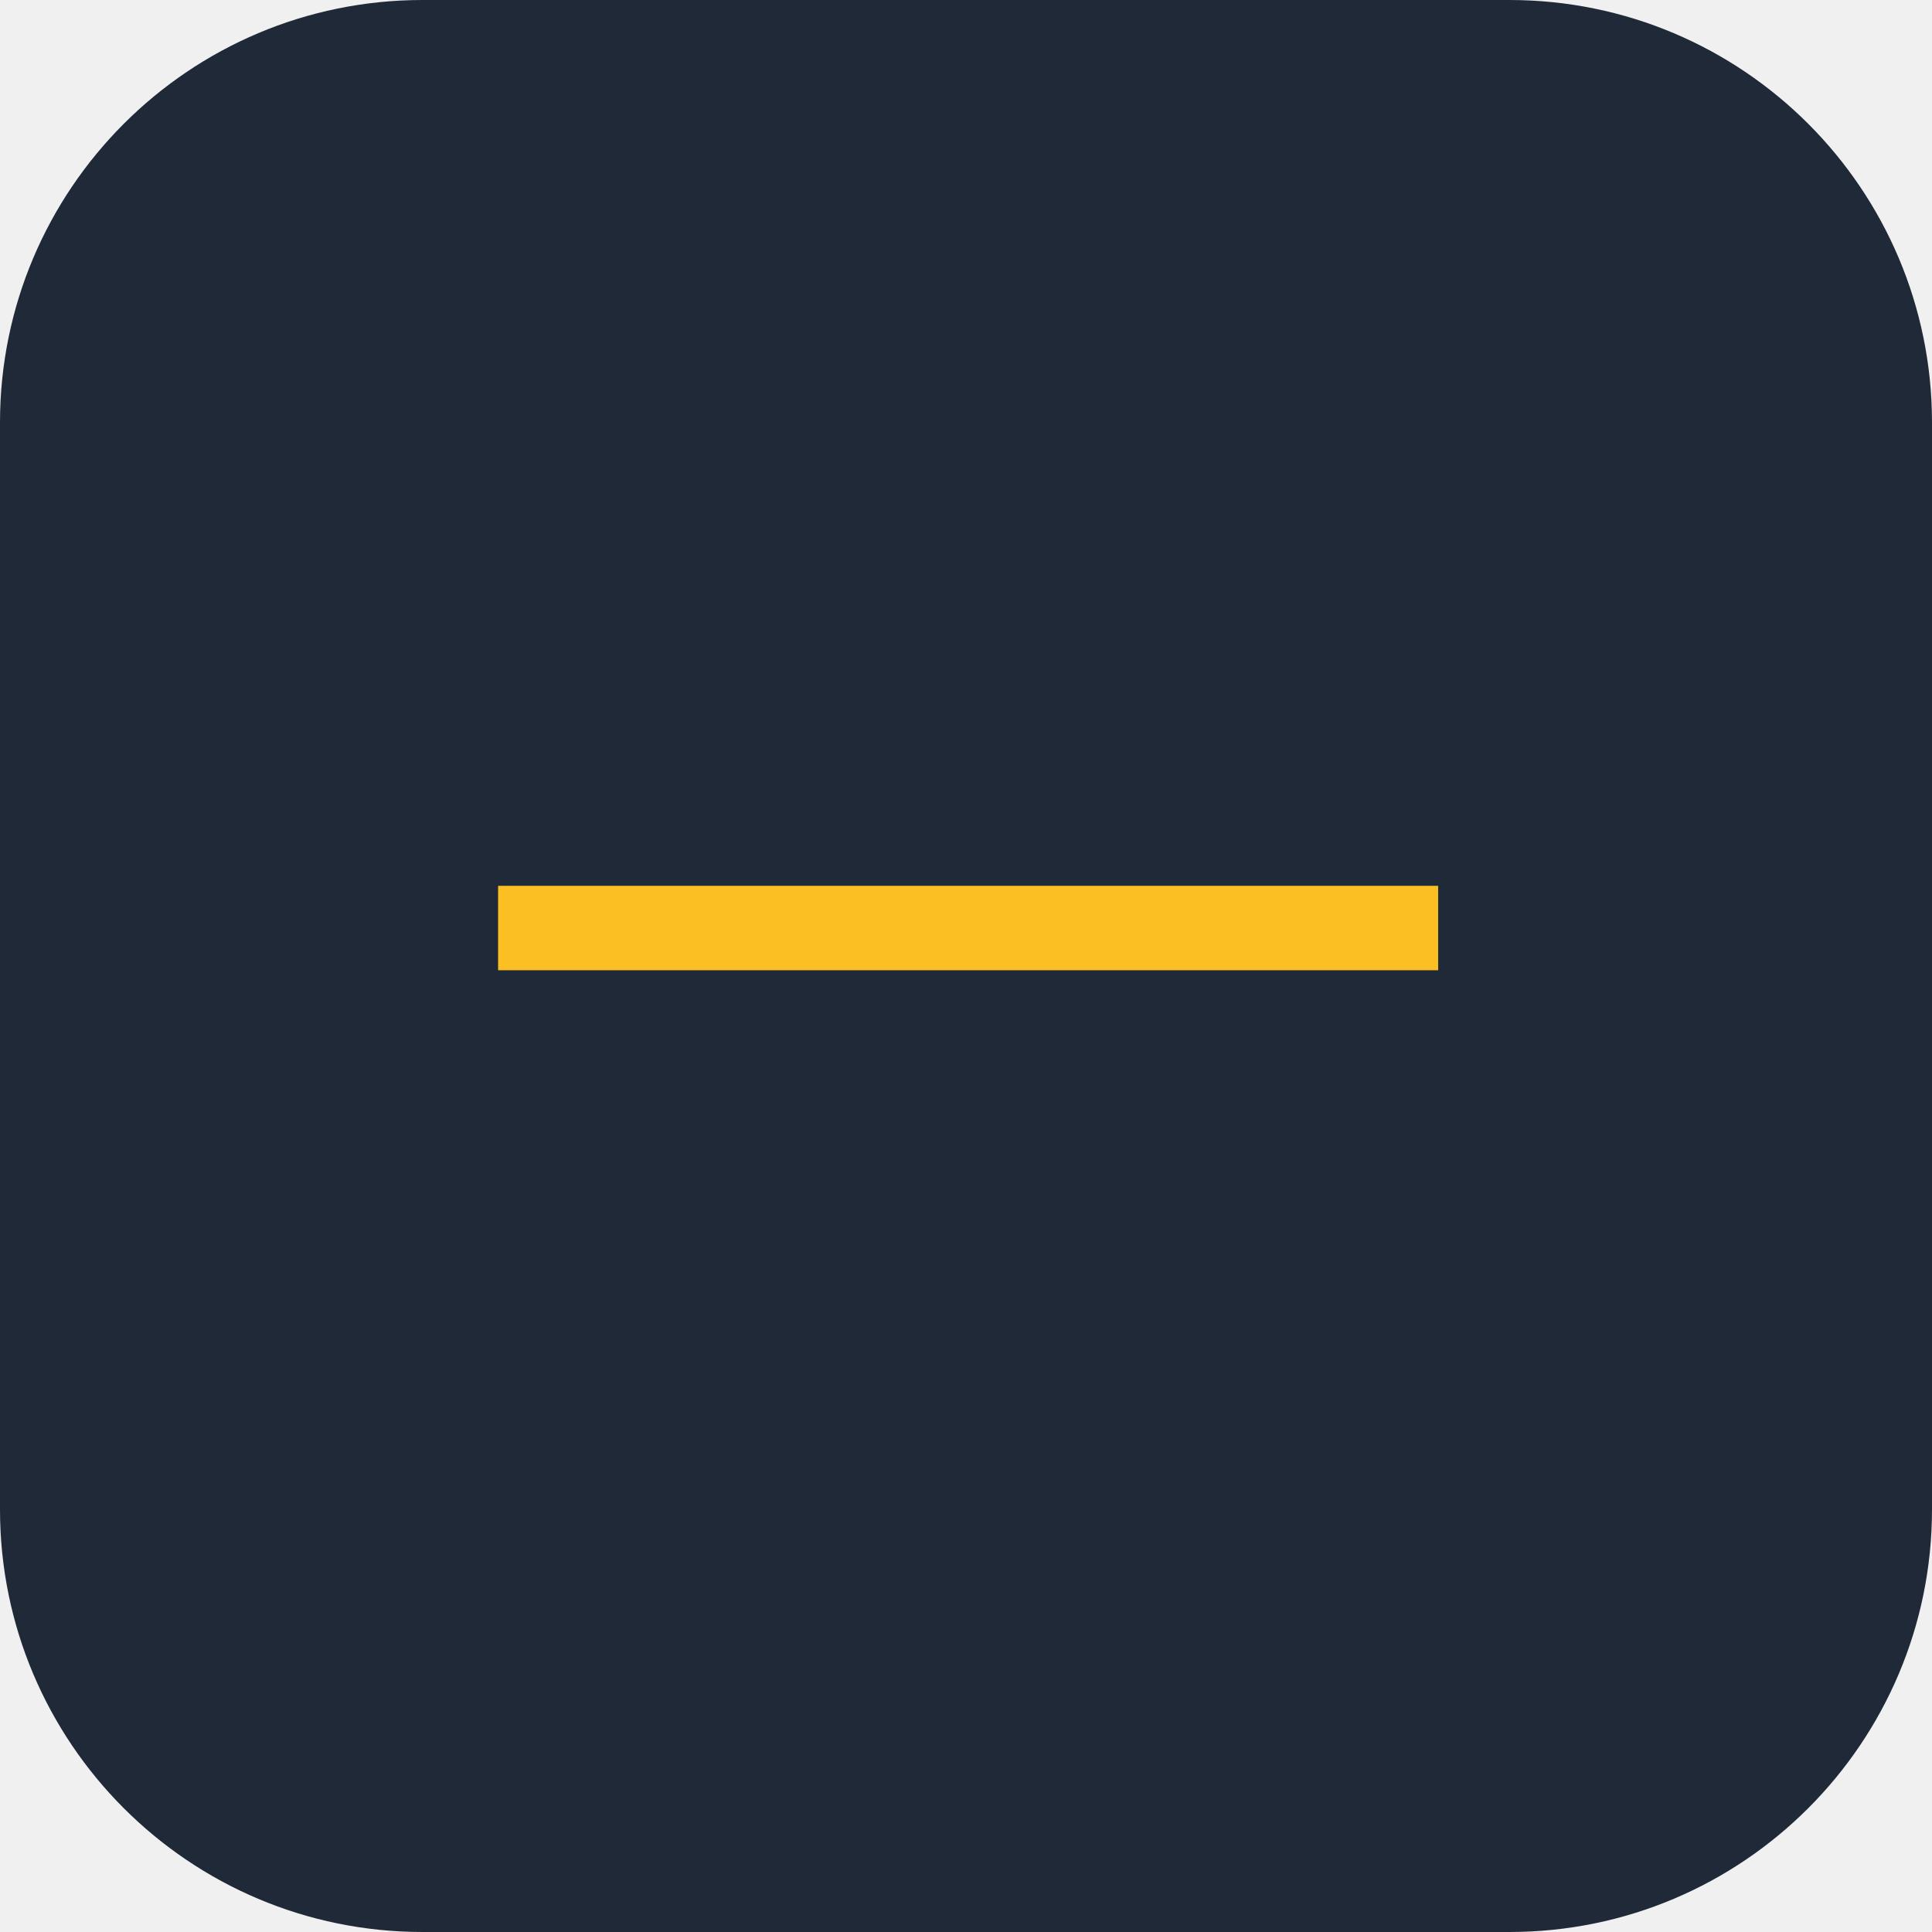
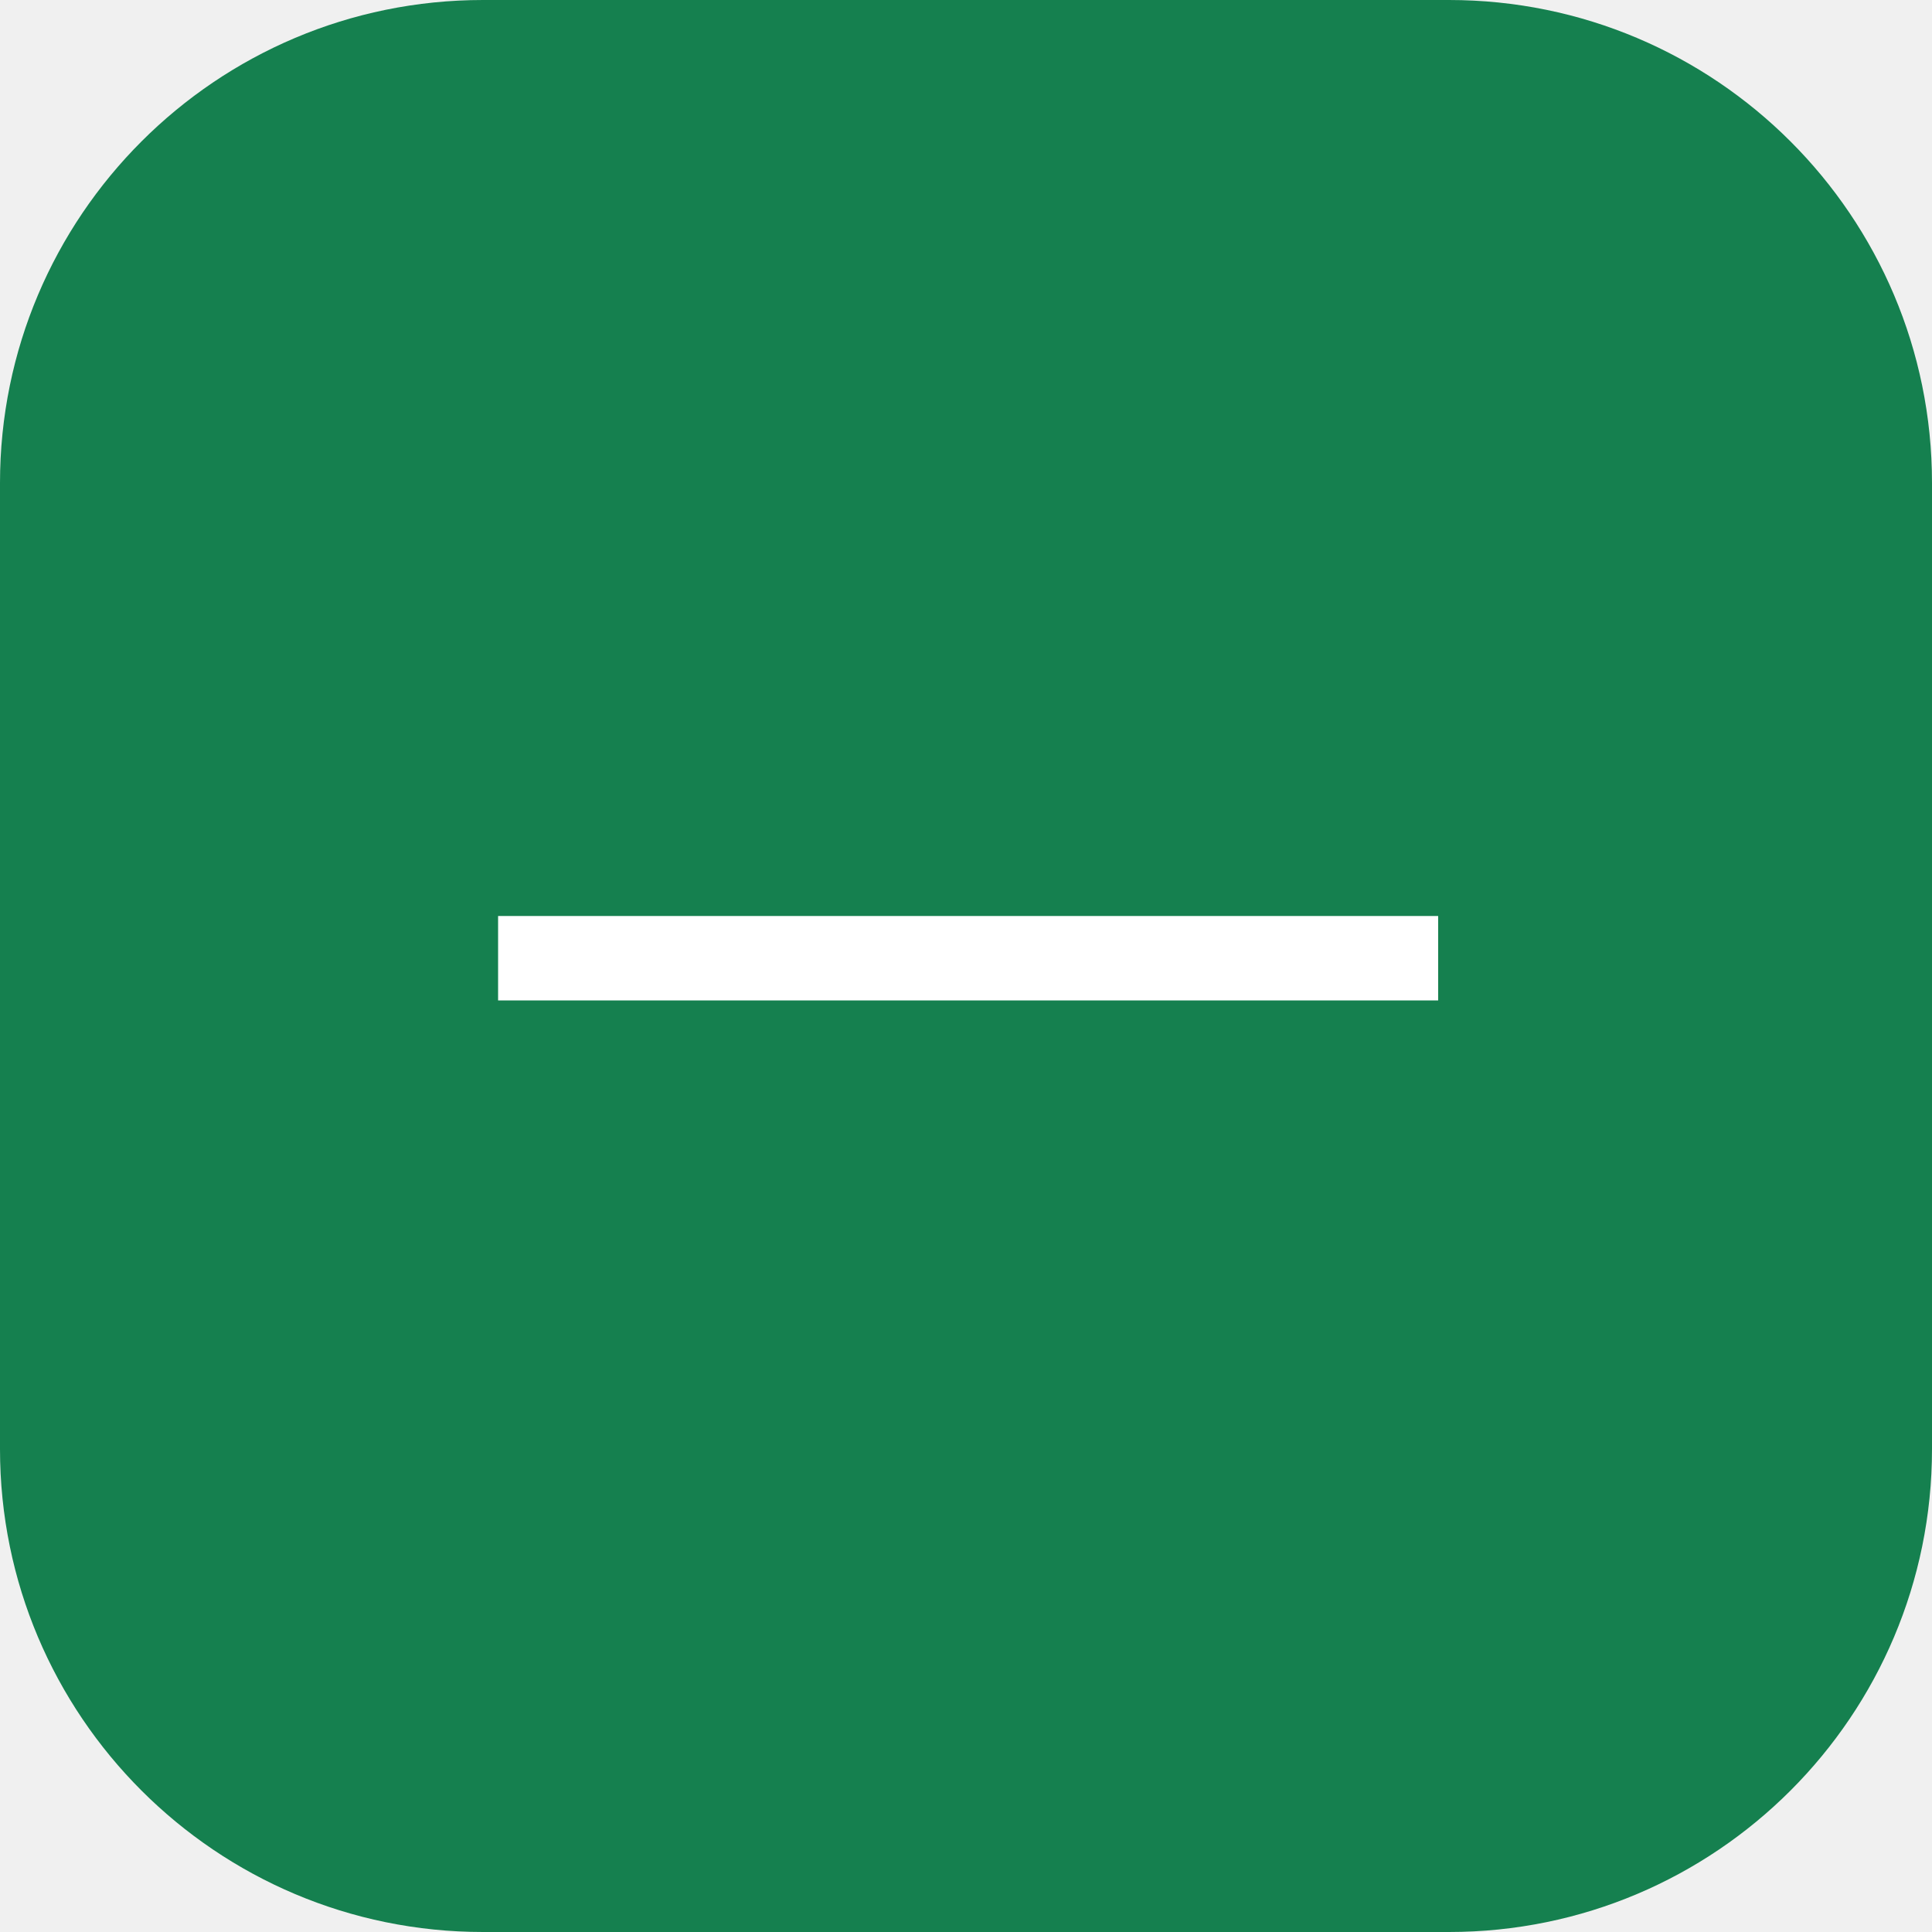
<svg xmlns="http://www.w3.org/2000/svg" viewBox="0 0 64 64">
-   <rect width="64" height="64" rx="14" fill="#1f2937" />
-   <text x="32" y="44" font-size="34" font-family="Georgia,serif" text-anchor="middle" fill="#fbbf24">一</text>
+   <rect width="64" height="64" rx="16" fill="#15804f" />
+   <text x="32" y="45" font-size="34" font-family="Georgia,serif" text-anchor="middle" fill="#ffffff">一</text>
</svg>
